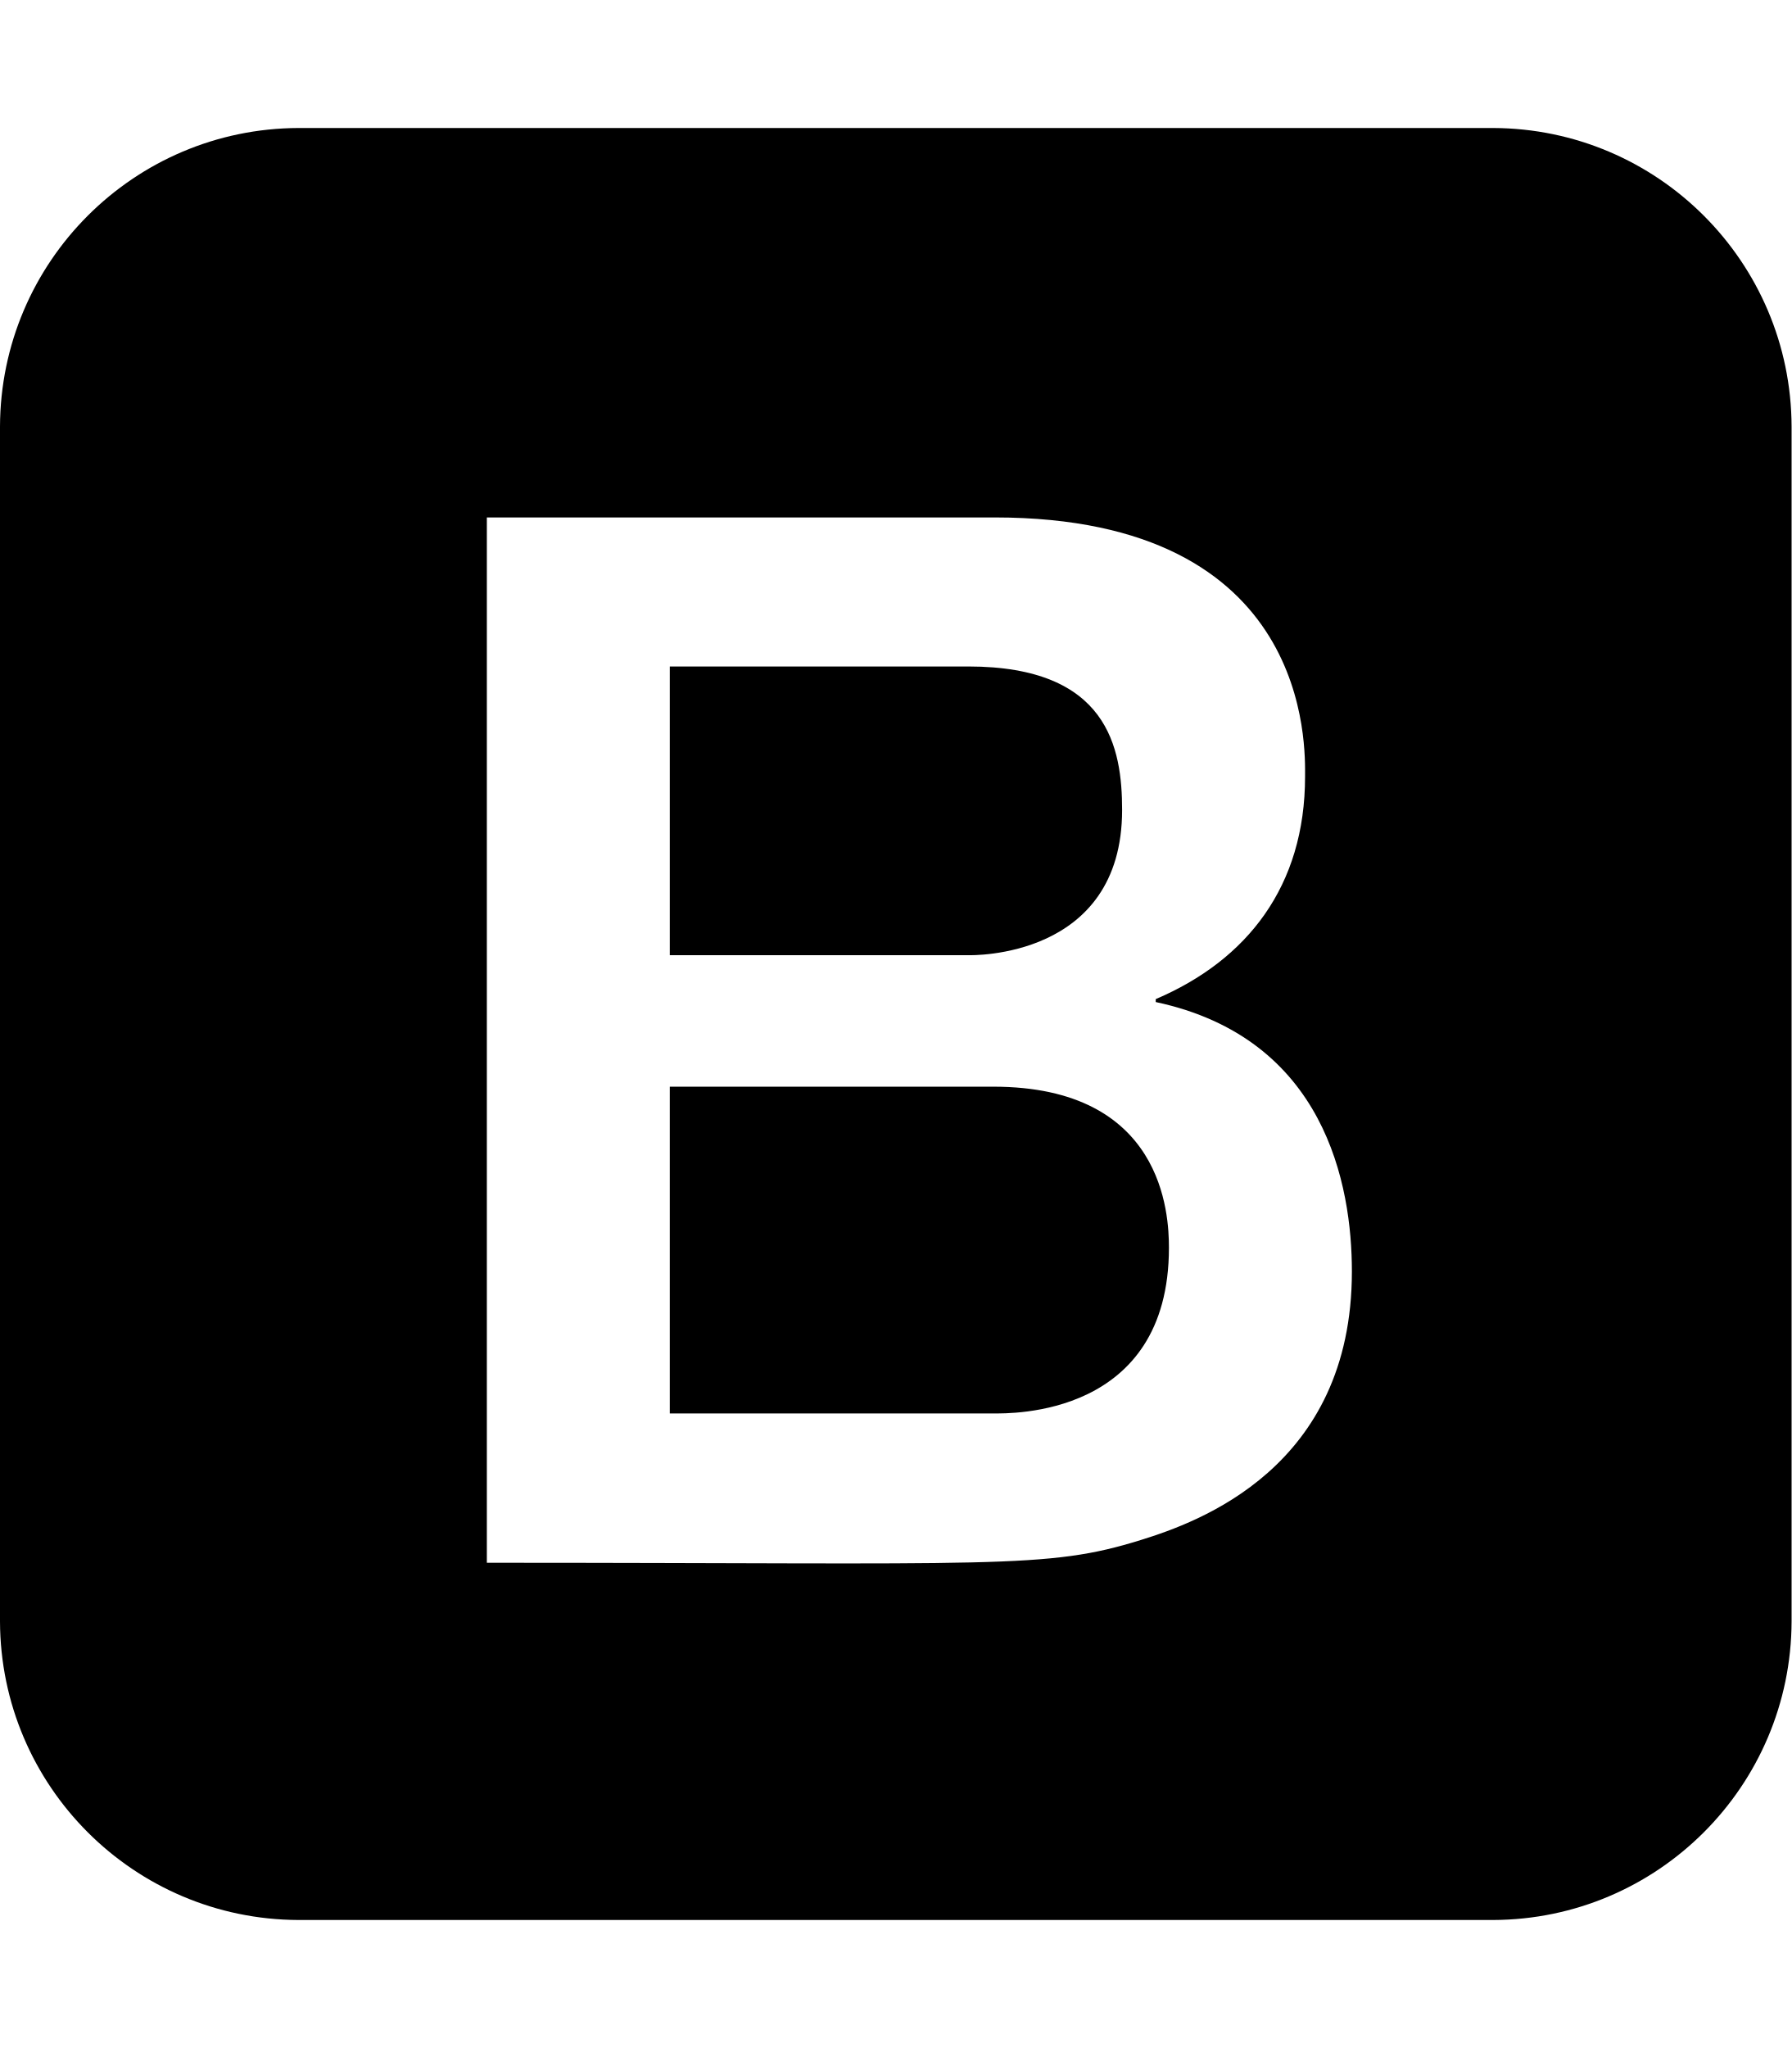
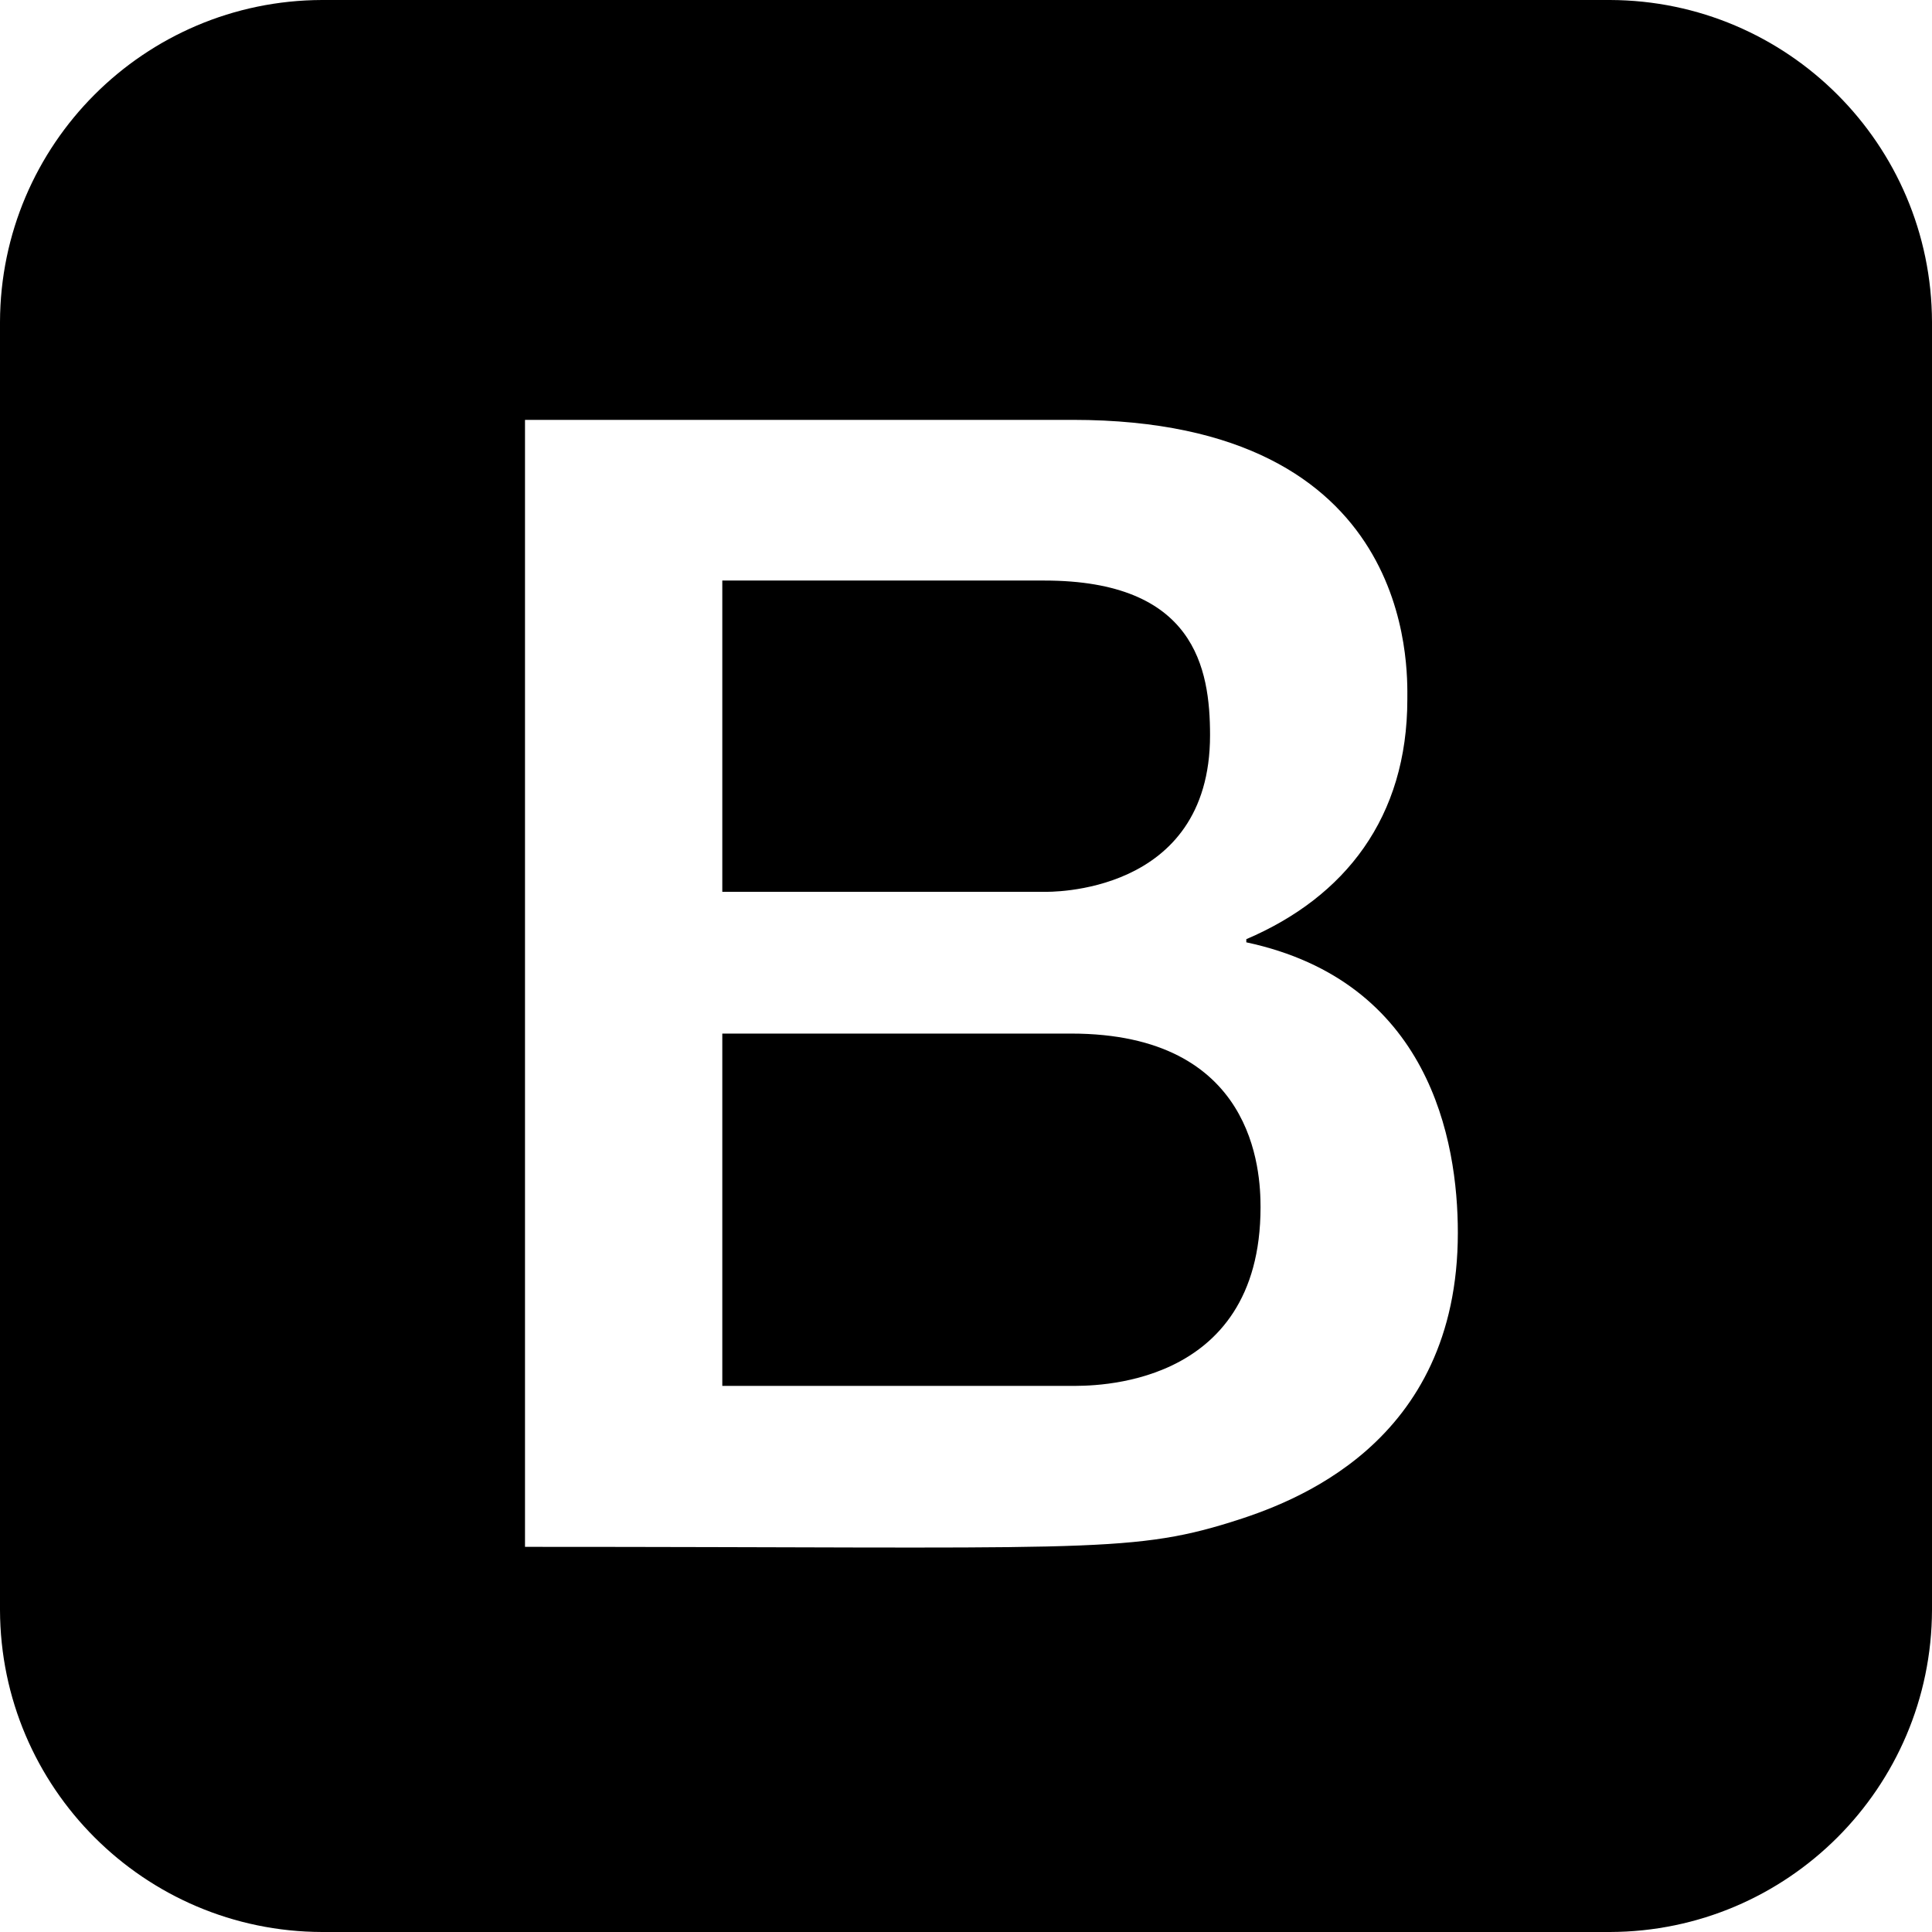
- <svg xmlns="http://www.w3.org/2000/svg" width="448" height="512" class="bootstrap" data-icon="bootstrap" data-prefix="fab" viewBox="0 0 448 512">
+ <svg xmlns="http://www.w3.org/2000/svg" class="bootstrap" data-icon="bootstrap" data-prefix="fab" viewBox="0 32 448 448">
  <path fill="currentColor" d="M292.3 311.93c0 42.41-39.72 41.43-43.92 41.43h-80.89v-81.69h80.89c42.56 0 43.92 31.9 43.92 40.26zm-50.15-73.13c.67 0 38.44 1 38.44-36.31 0-15.52-3.51-35.87-38.44-35.87h-74.66v72.18h74.66zM448 106.67v298.66A74.89 74.89 0 0 1 373.33 480H74.67A74.89 74.89 0 0 1 0 405.33V106.67A74.89 74.89 0 0 1 74.67 32h298.66A74.89 74.89 0 0 1 448 106.67zM338.05 317.86c0-21.57-6.65-58.29-49.05-67.35v-.73c22.91-9.78 37.34-28.25 37.34-55.64 0-7 2-64.78-77.6-64.78h-127v261.33c128.23 0 139.87 1.68 163.6-5.71 14.21-4.42 52.71-17.98 52.71-67.12z" />
</svg>
